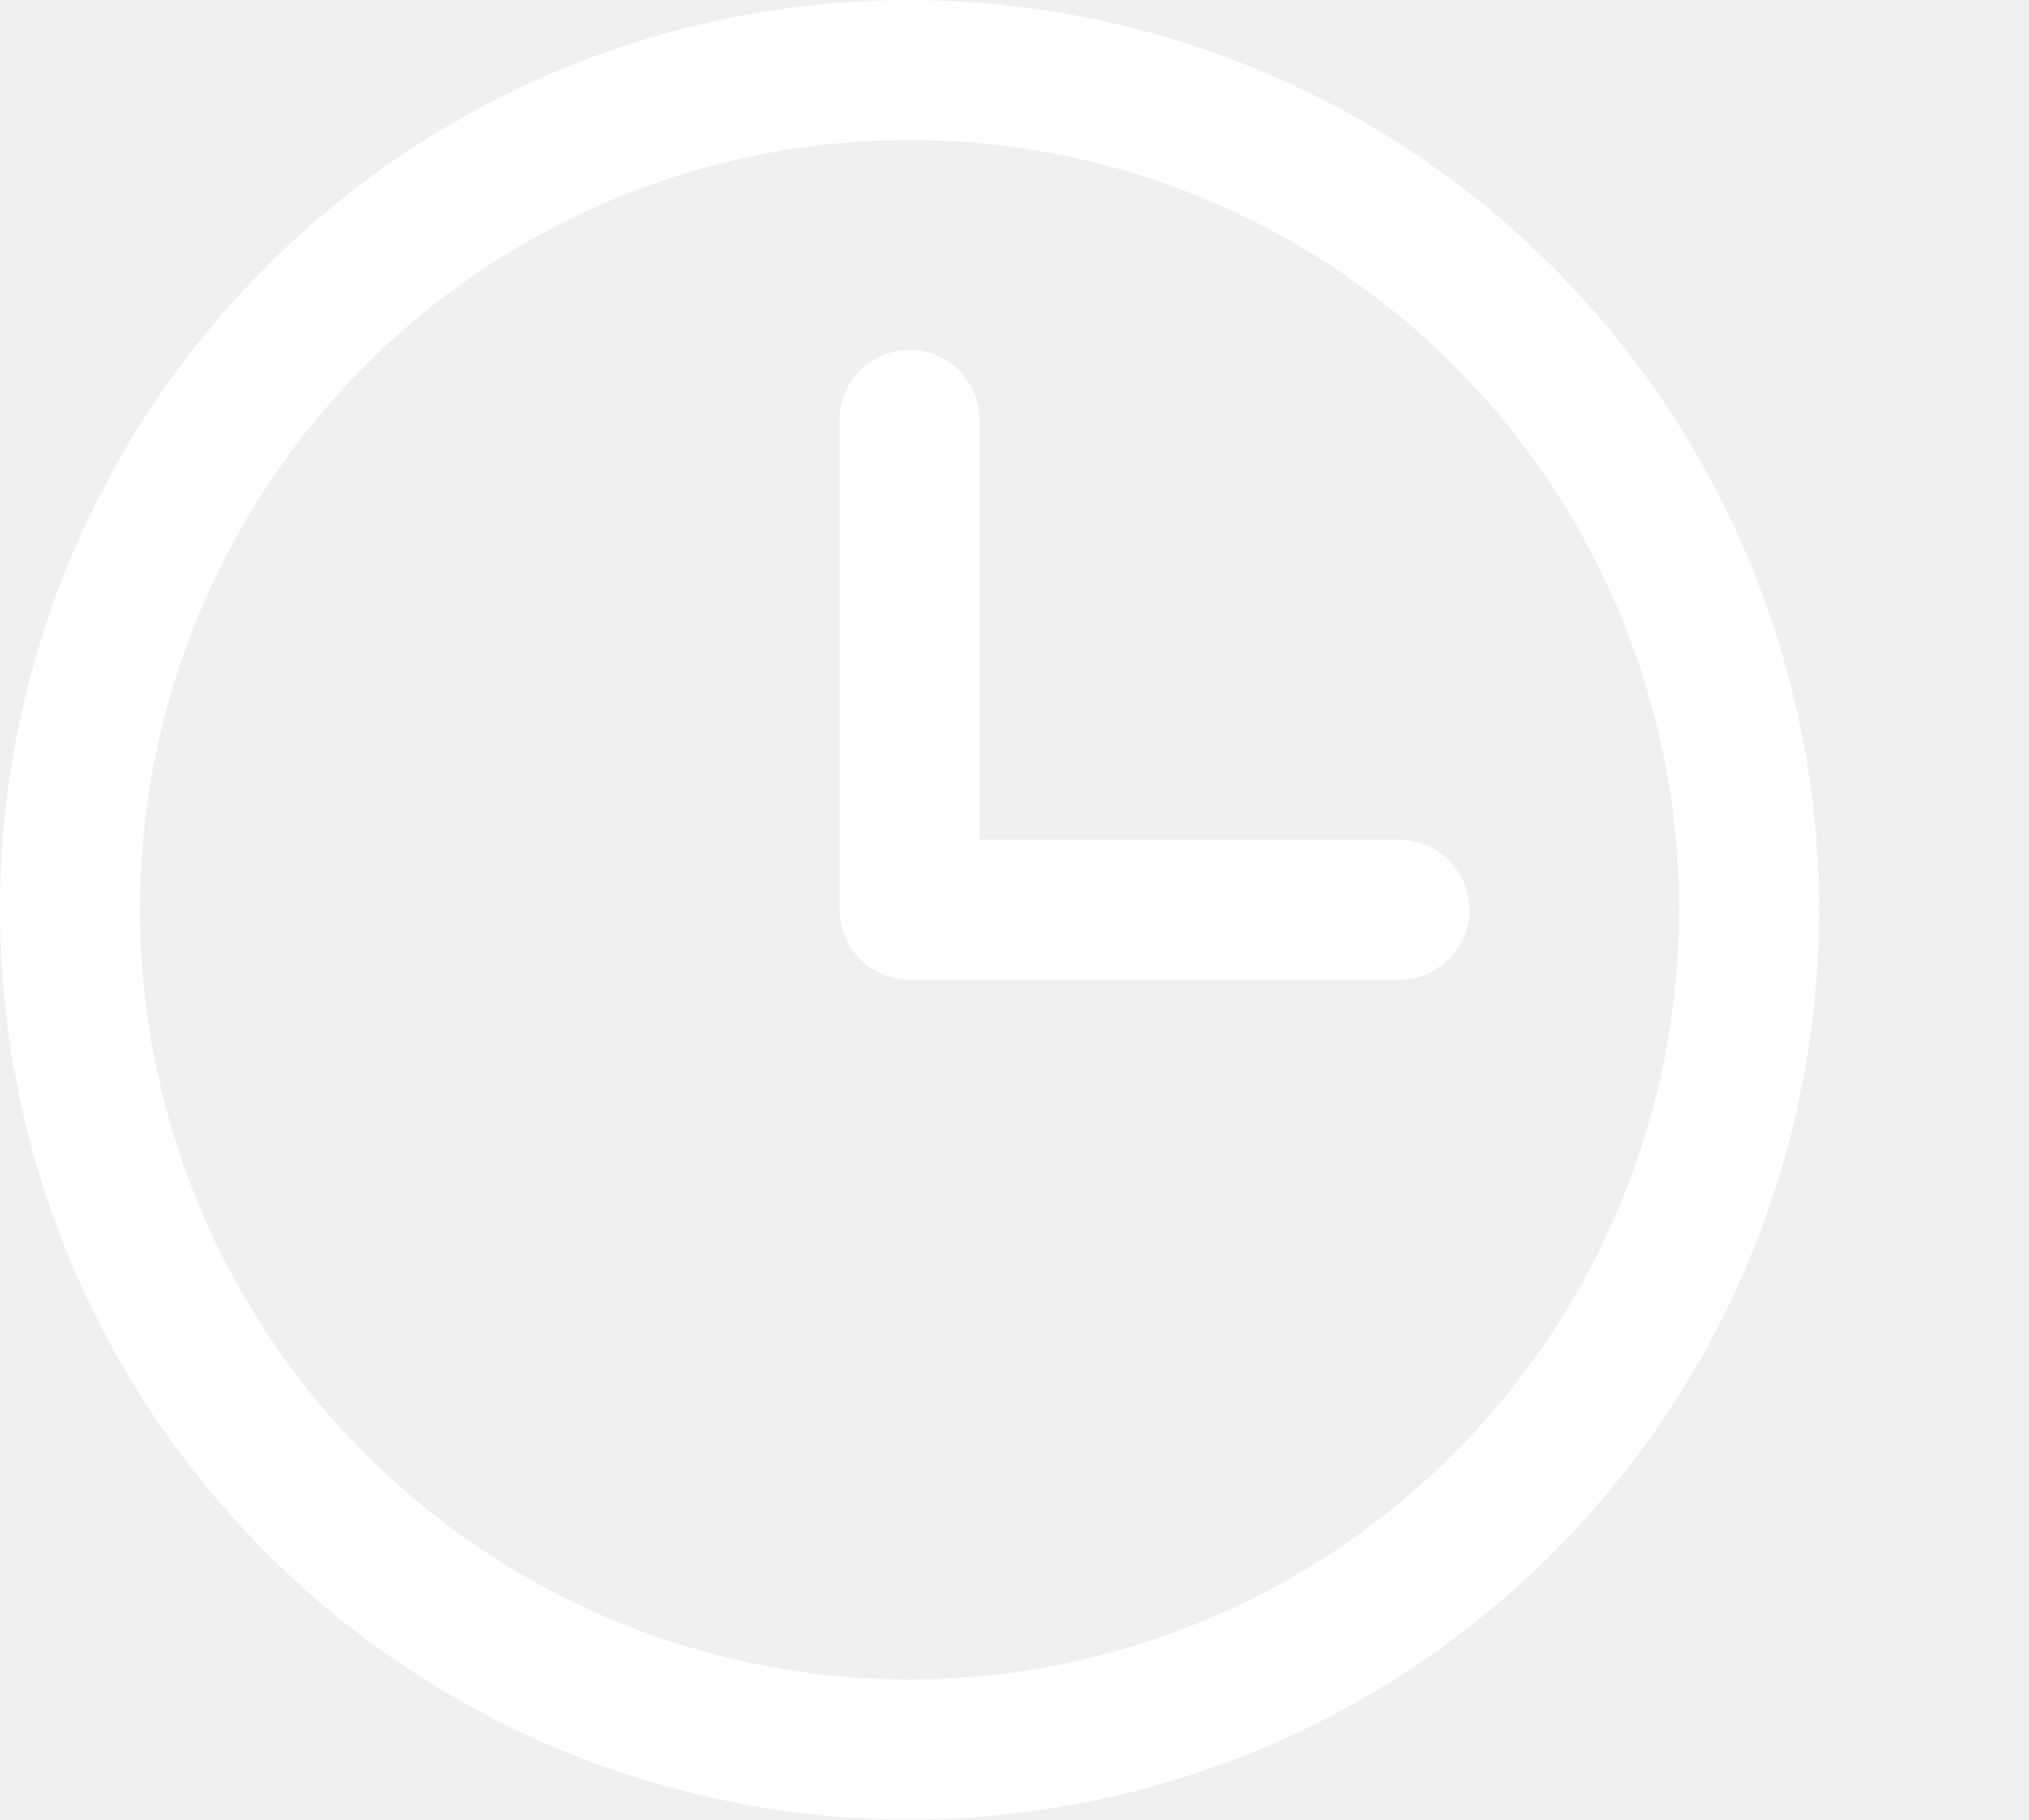
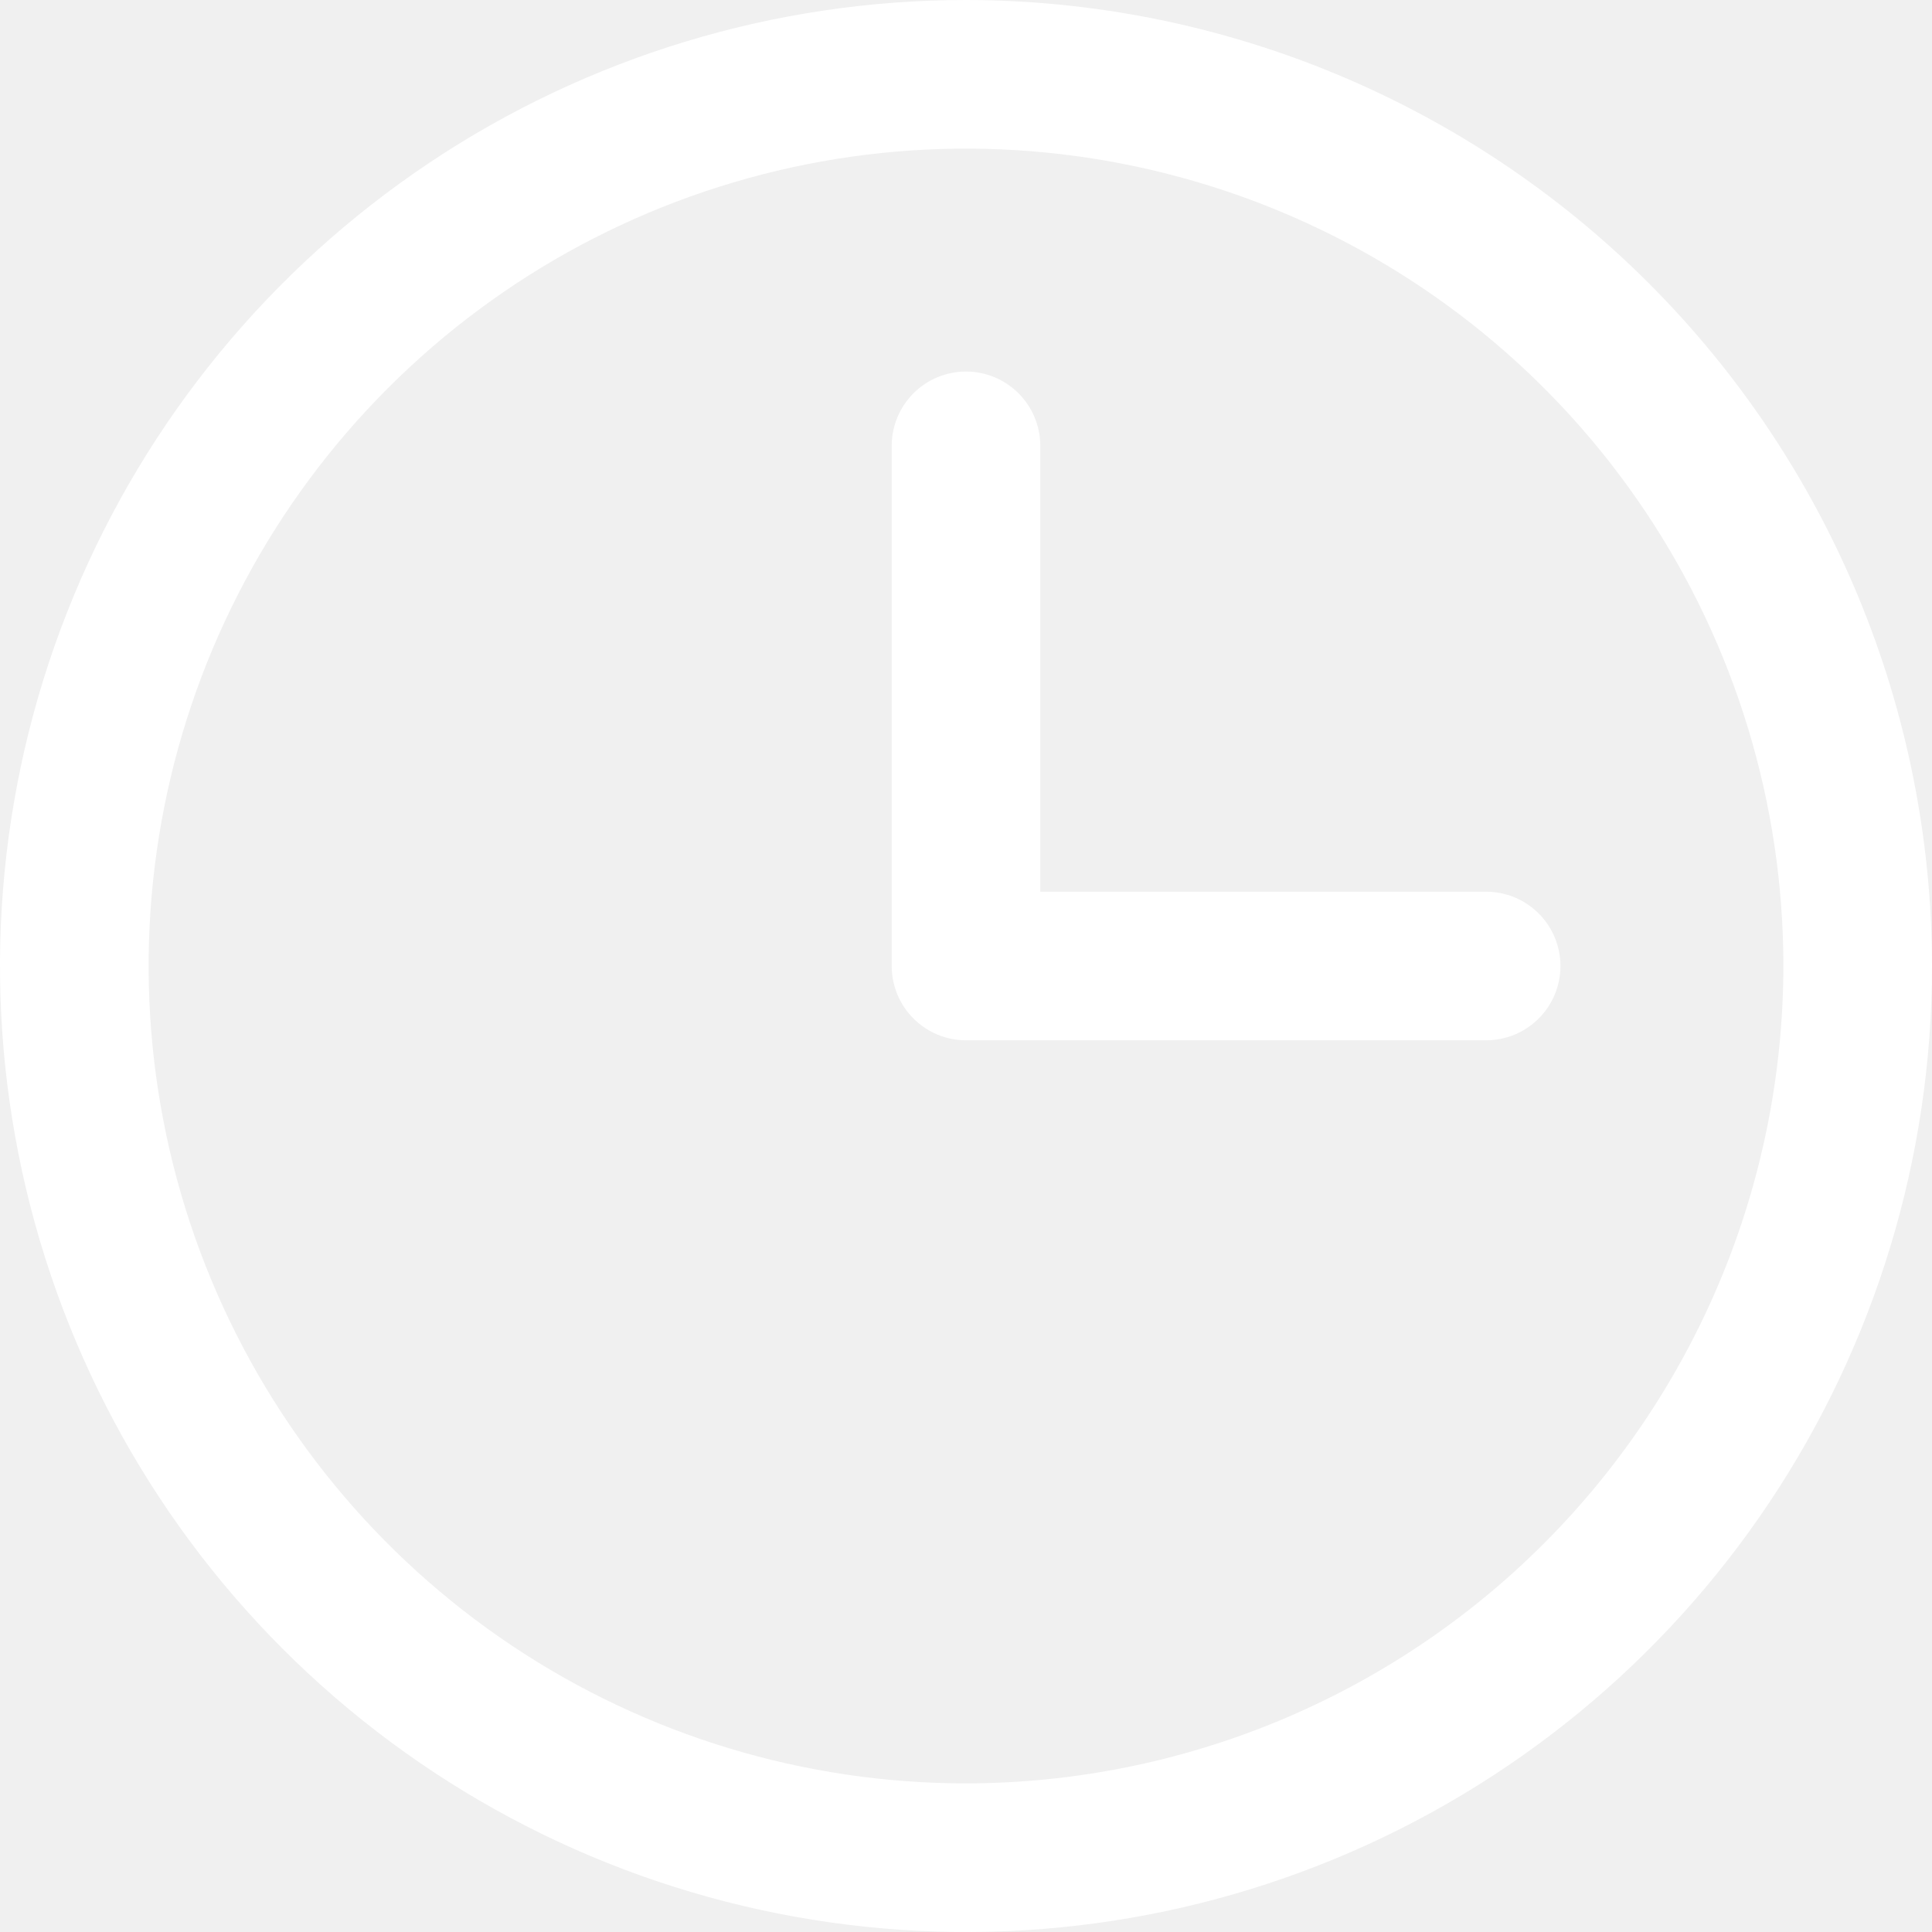
- <svg xmlns="http://www.w3.org/2000/svg" width="58" height="52" viewBox="0 0 58 52" fill="none">
+ <svg xmlns="http://www.w3.org/2000/svg" width="52" height="52" viewBox="0 0 52 52" fill="none">
  <g id="PhClock 1" clip-path="url(#clip0_7_203)">
    <path id="Vector" d="M26 0C20.858 0 15.831 1.525 11.555 4.382C7.28 7.239 3.947 11.299 1.979 16.05C0.011 20.801 -0.504 26.029 0.5 31.072C1.503 36.116 3.979 40.749 7.615 44.385C11.251 48.021 15.884 50.497 20.928 51.5C25.971 52.504 31.199 51.989 35.95 50.021C40.701 48.053 44.761 44.721 47.618 40.445C50.475 36.169 52 31.142 52 26C51.993 19.107 49.251 12.498 44.377 7.623C39.502 2.749 32.893 0.007 26 0ZM26 48C21.649 48 17.395 46.71 13.777 44.292C10.16 41.875 7.34 38.439 5.675 34.419C4.01 30.399 3.574 25.976 4.423 21.708C5.272 17.44 7.367 13.52 10.444 10.444C13.52 7.367 17.44 5.272 21.708 4.423C25.976 3.574 30.399 4.01 34.419 5.675C38.439 7.34 41.875 10.16 44.292 13.777C46.71 17.395 48 21.649 48 26C47.993 31.833 45.673 37.425 41.549 41.549C37.425 45.673 31.833 47.993 26 48ZM42 26C42 26.53 41.789 27.039 41.414 27.414C41.039 27.789 40.53 28 40 28H26C25.47 28 24.961 27.789 24.586 27.414C24.211 27.039 24 26.53 24 26V12C24 11.47 24.211 10.961 24.586 10.586C24.961 10.211 25.47 10 26 10C26.53 10 27.039 10.211 27.414 10.586C27.789 10.961 28 11.47 28 12V24H40C40.53 24 41.039 24.211 41.414 24.586C41.789 24.961 42 25.47 42 26Z" fill="white" />
  </g>
  <defs>
    <clipPath id="clip0_7_203">
-       <rect width="58" height="52" fill="white" />
+       <rect width="52" height="52" fill="white" />
    </clipPath>
  </defs>
</svg>
